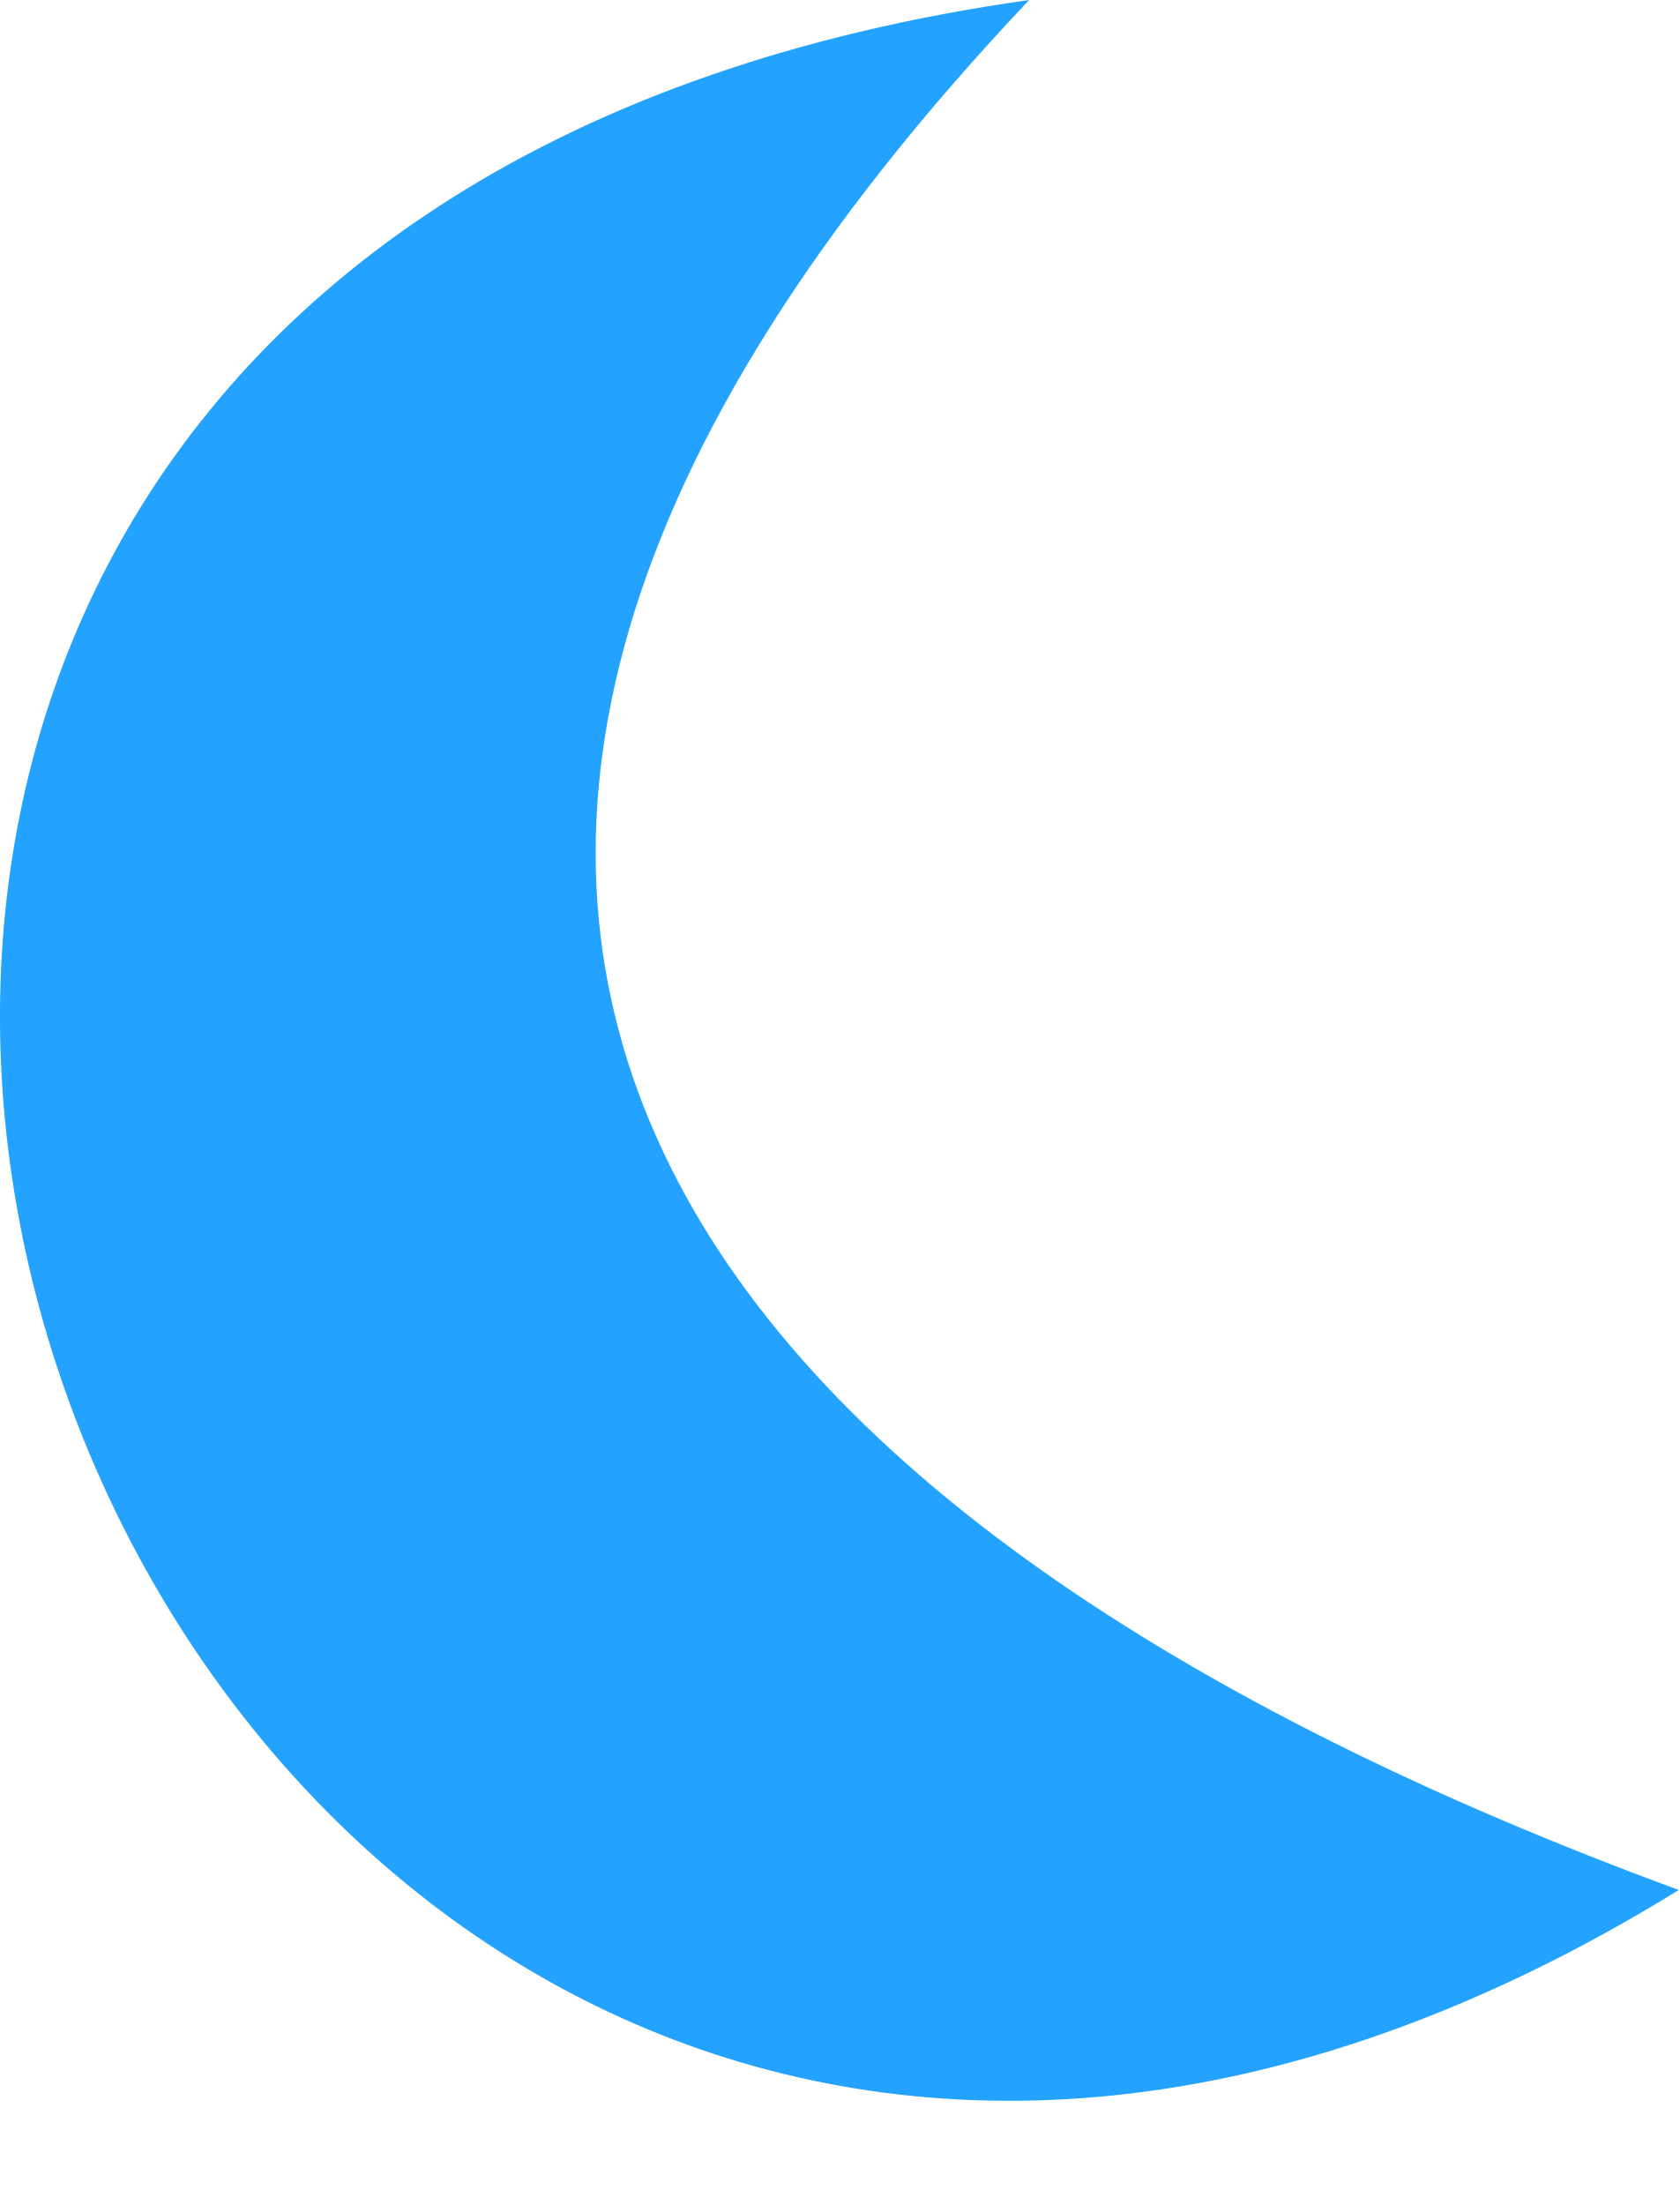
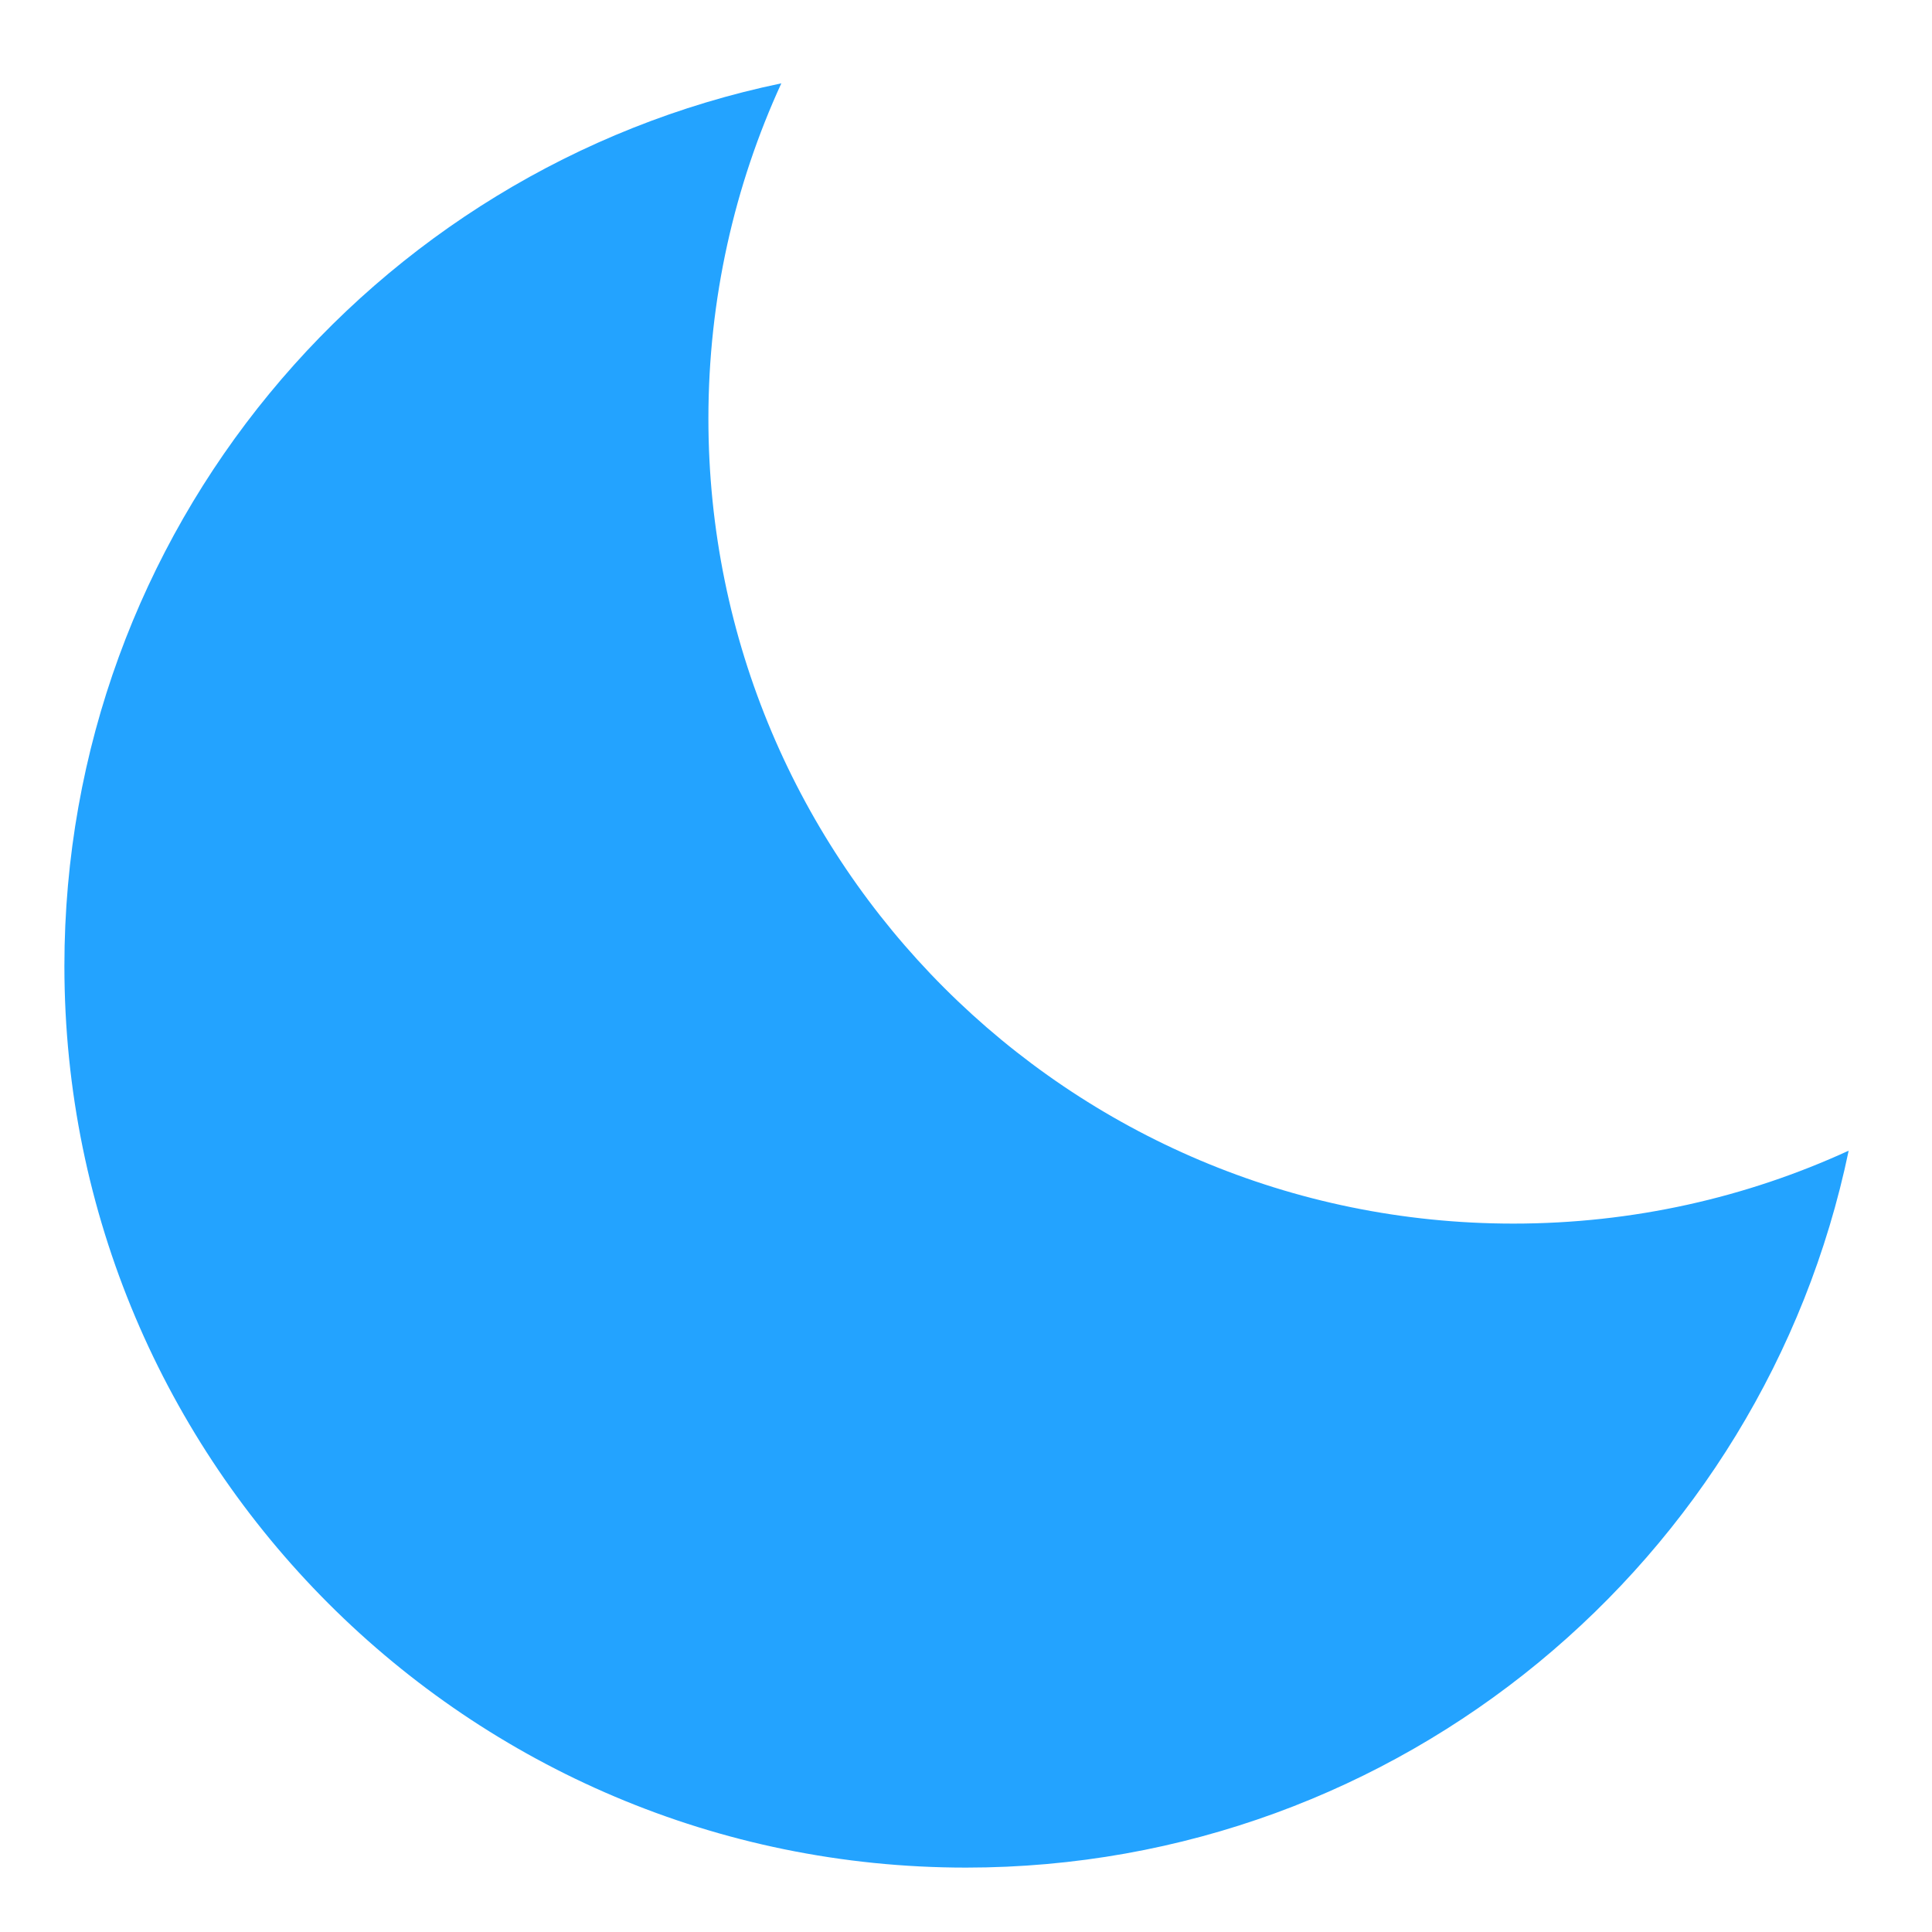
- <svg xmlns="http://www.w3.org/2000/svg" width="16" height="21" viewBox="0 0 16 21" fill="none">
-   <path d="M15.991 18C6.618 14.558 1.612 8.658 9.803 3.8147e-06C-8.091 2.525 1.253 27.087 15.991 18Z" fill="#23A3FF" />
+ <svg xmlns="http://www.w3.org/2000/svg" width="900" height="900" viewBox="0 0 900 900" fill="none">
+   <path fill-rule="evenodd" clip-rule="evenodd" d="M861.181 536.029C813.633 557.84 760.737 570 705 570C497.893 570 330 402.107 330 195C330 139.263 342.16 86.367 363.971 38.818C173.275 78.513 30 247.525 30 450C30 681.959 218.04 870 450 870C652.475 870 821.486 726.725 861.181 536.029Z" fill="#23A3FF" />
</svg>
